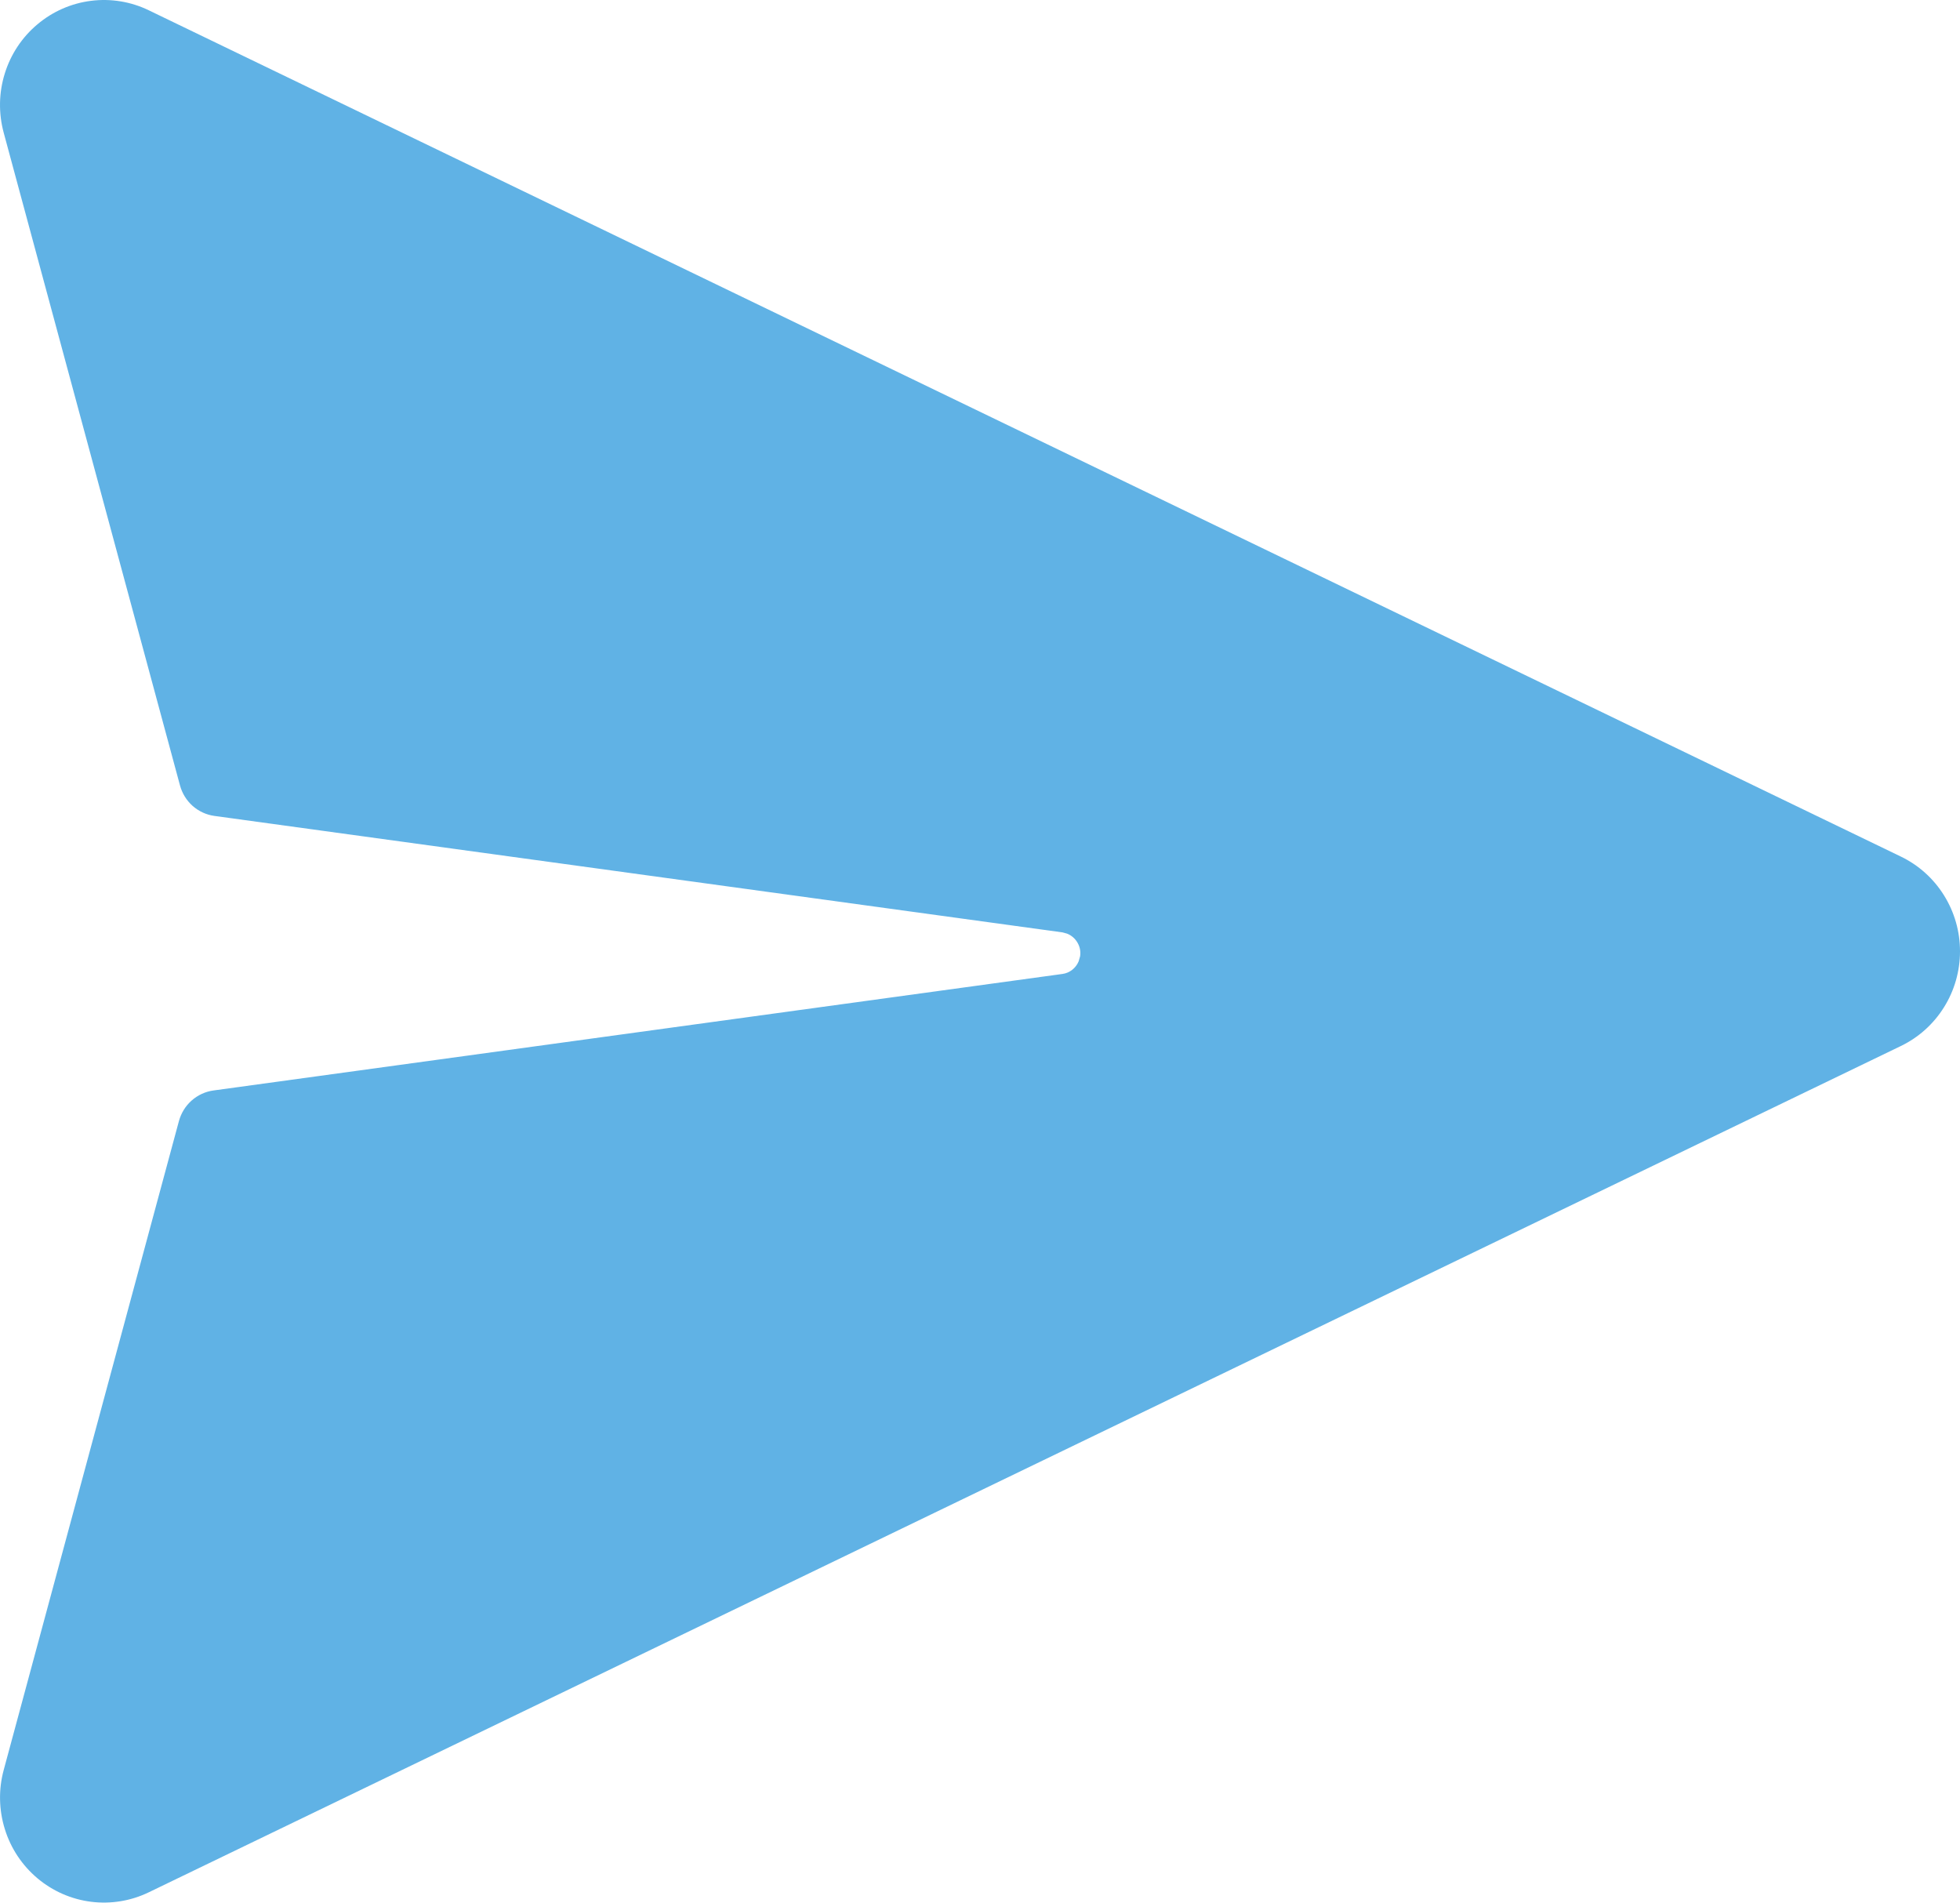
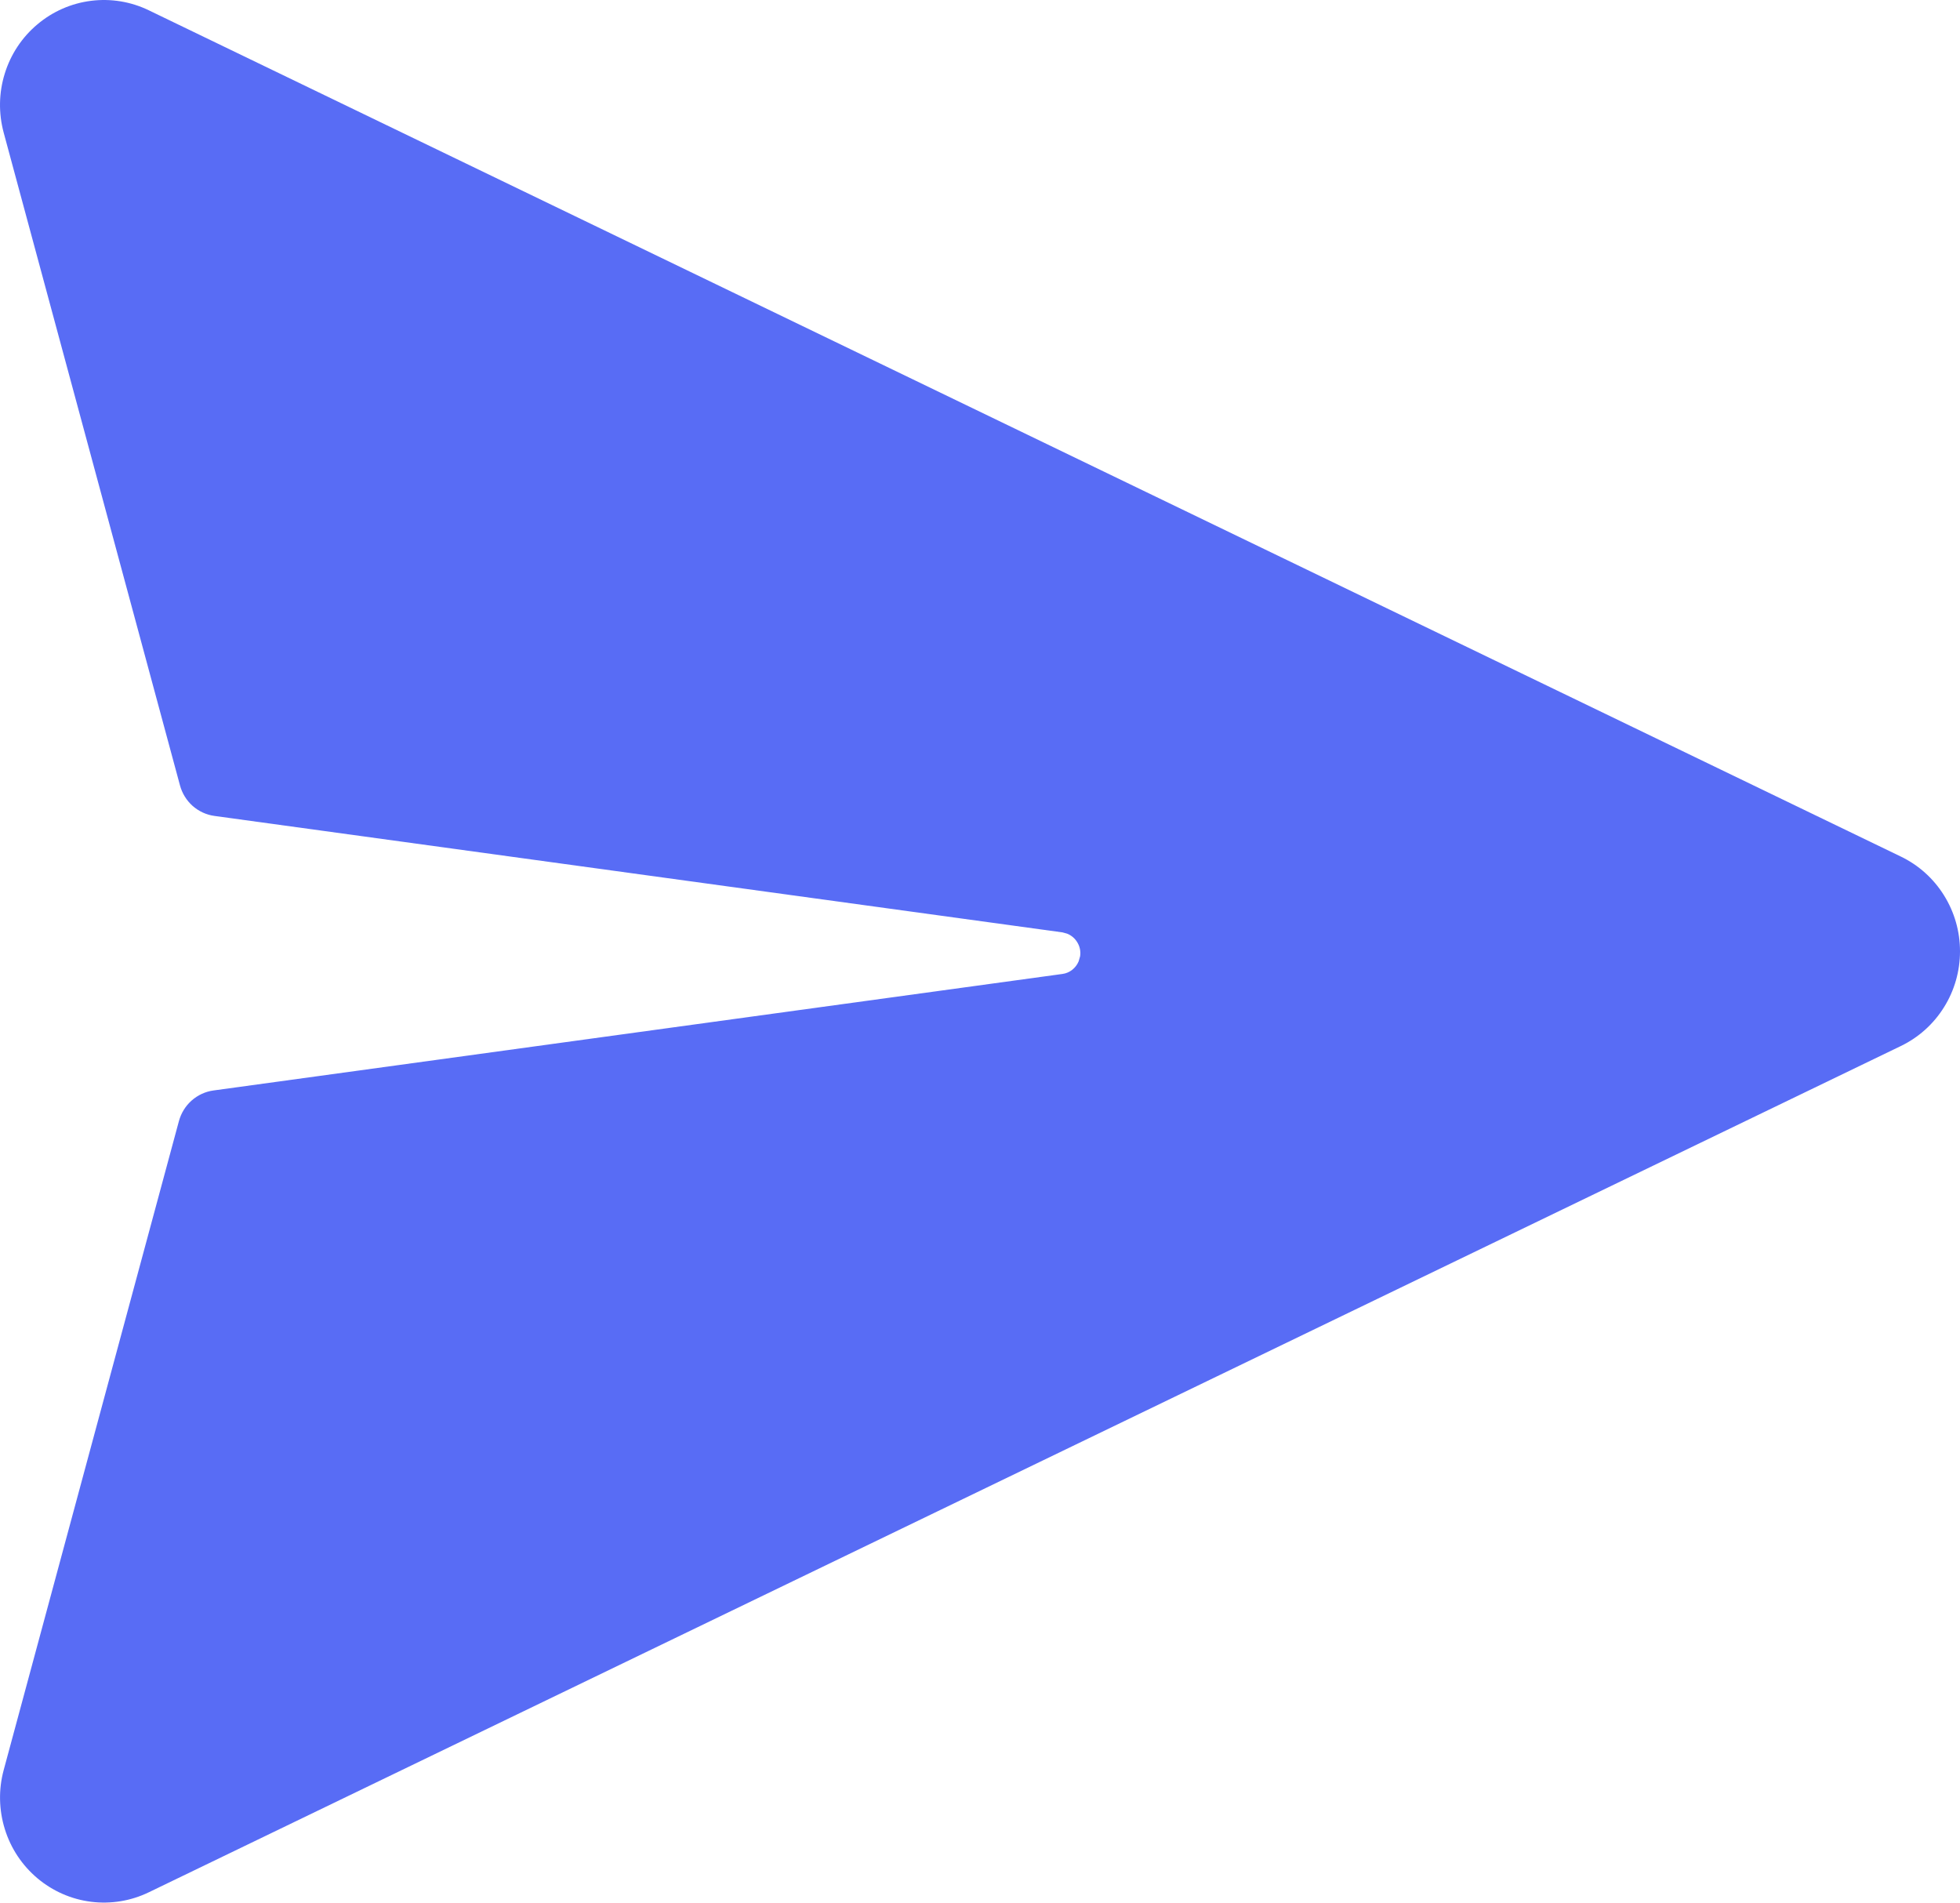
<svg xmlns="http://www.w3.org/2000/svg" width="34" height="33" viewBox="0 0 34 33" fill="none">
-   <path d="M2.582 0.179L32.974 14.857C33.281 15.005 33.541 15.238 33.722 15.529C33.904 15.82 34 16.156 34 16.5C34 16.844 33.904 17.181 33.722 17.471C33.541 17.762 33.281 17.995 32.974 18.143L2.582 32.821C2.271 32.972 1.923 33.029 1.58 32.986C1.237 32.943 0.914 32.801 0.649 32.578C0.383 32.354 0.187 32.059 0.084 31.726C-0.02 31.393 -0.027 31.037 0.064 30.701L3.104 19.444C3.142 19.306 3.218 19.182 3.325 19.088C3.431 18.994 3.563 18.933 3.703 18.914L18.43 16.893C18.492 16.885 18.55 16.86 18.599 16.822C18.648 16.783 18.687 16.733 18.711 16.675L18.737 16.585C18.749 16.503 18.733 16.421 18.691 16.35C18.65 16.279 18.587 16.224 18.511 16.194L18.431 16.172L3.719 14.152C3.579 14.133 3.448 14.072 3.341 13.978C3.235 13.883 3.159 13.76 3.122 13.622L0.064 2.301C-0.027 1.964 -0.021 1.608 0.083 1.275C0.186 0.942 0.382 0.646 0.648 0.423C0.913 0.199 1.237 0.057 1.58 0.014C1.923 -0.029 2.271 0.028 2.582 0.179V0.179Z" fill="#60B2E5" />
+   <path d="M2.582 0.179L32.974 14.857C33.281 15.005 33.541 15.238 33.722 15.529C33.904 15.82 34 16.156 34 16.5C34 16.844 33.904 17.181 33.722 17.471C33.541 17.762 33.281 17.995 32.974 18.143L2.582 32.821C2.271 32.972 1.923 33.029 1.58 32.986C1.237 32.943 0.914 32.801 0.649 32.578C0.383 32.354 0.187 32.059 0.084 31.726C-0.02 31.393 -0.027 31.037 0.064 30.701L3.104 19.444C3.142 19.306 3.218 19.182 3.325 19.088C3.431 18.994 3.563 18.933 3.703 18.914L18.43 16.893C18.492 16.885 18.55 16.86 18.599 16.822C18.648 16.783 18.687 16.733 18.711 16.675L18.737 16.585C18.749 16.503 18.733 16.421 18.691 16.35C18.65 16.279 18.587 16.224 18.511 16.194L18.431 16.172L3.719 14.152C3.579 14.133 3.448 14.072 3.341 13.978C3.235 13.883 3.159 13.76 3.122 13.622L0.064 2.301C-0.027 1.964 -0.021 1.608 0.083 1.275C0.186 0.942 0.382 0.646 0.648 0.423C0.913 0.199 1.237 0.057 1.58 0.014C1.923 -0.029 2.271 0.028 2.582 0.179Z" fill="#586CF5" />
</svg>
